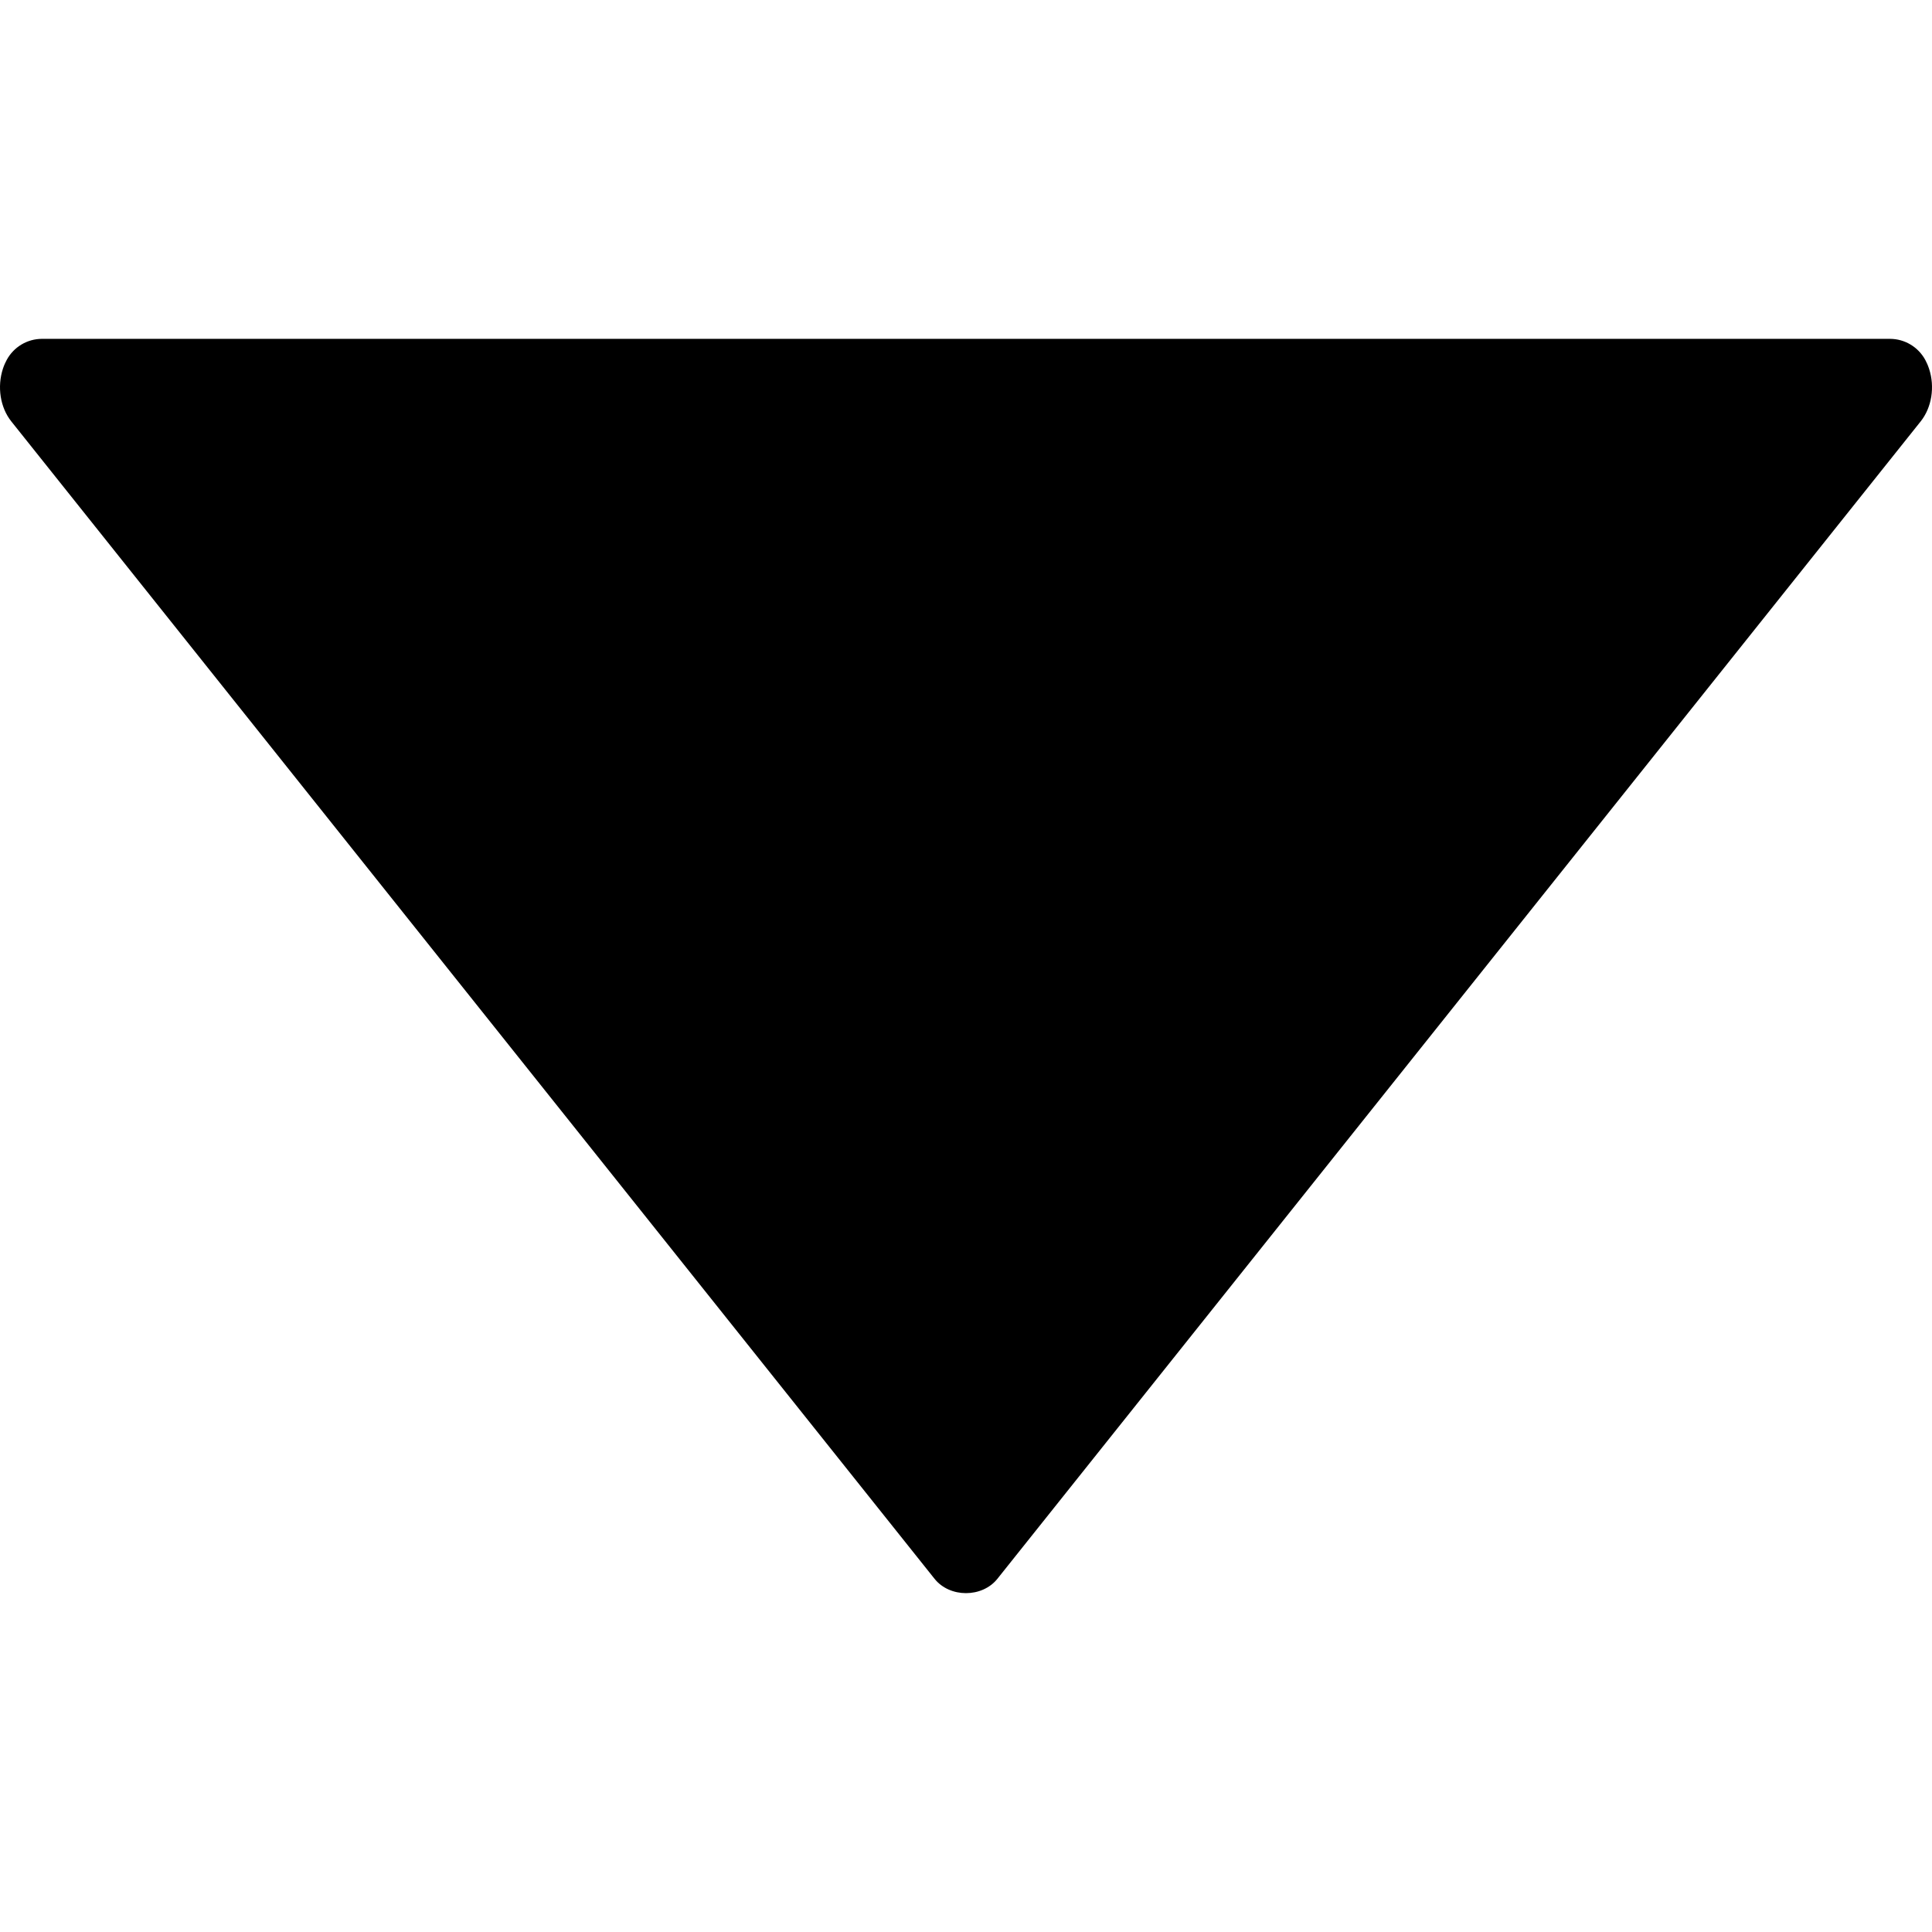
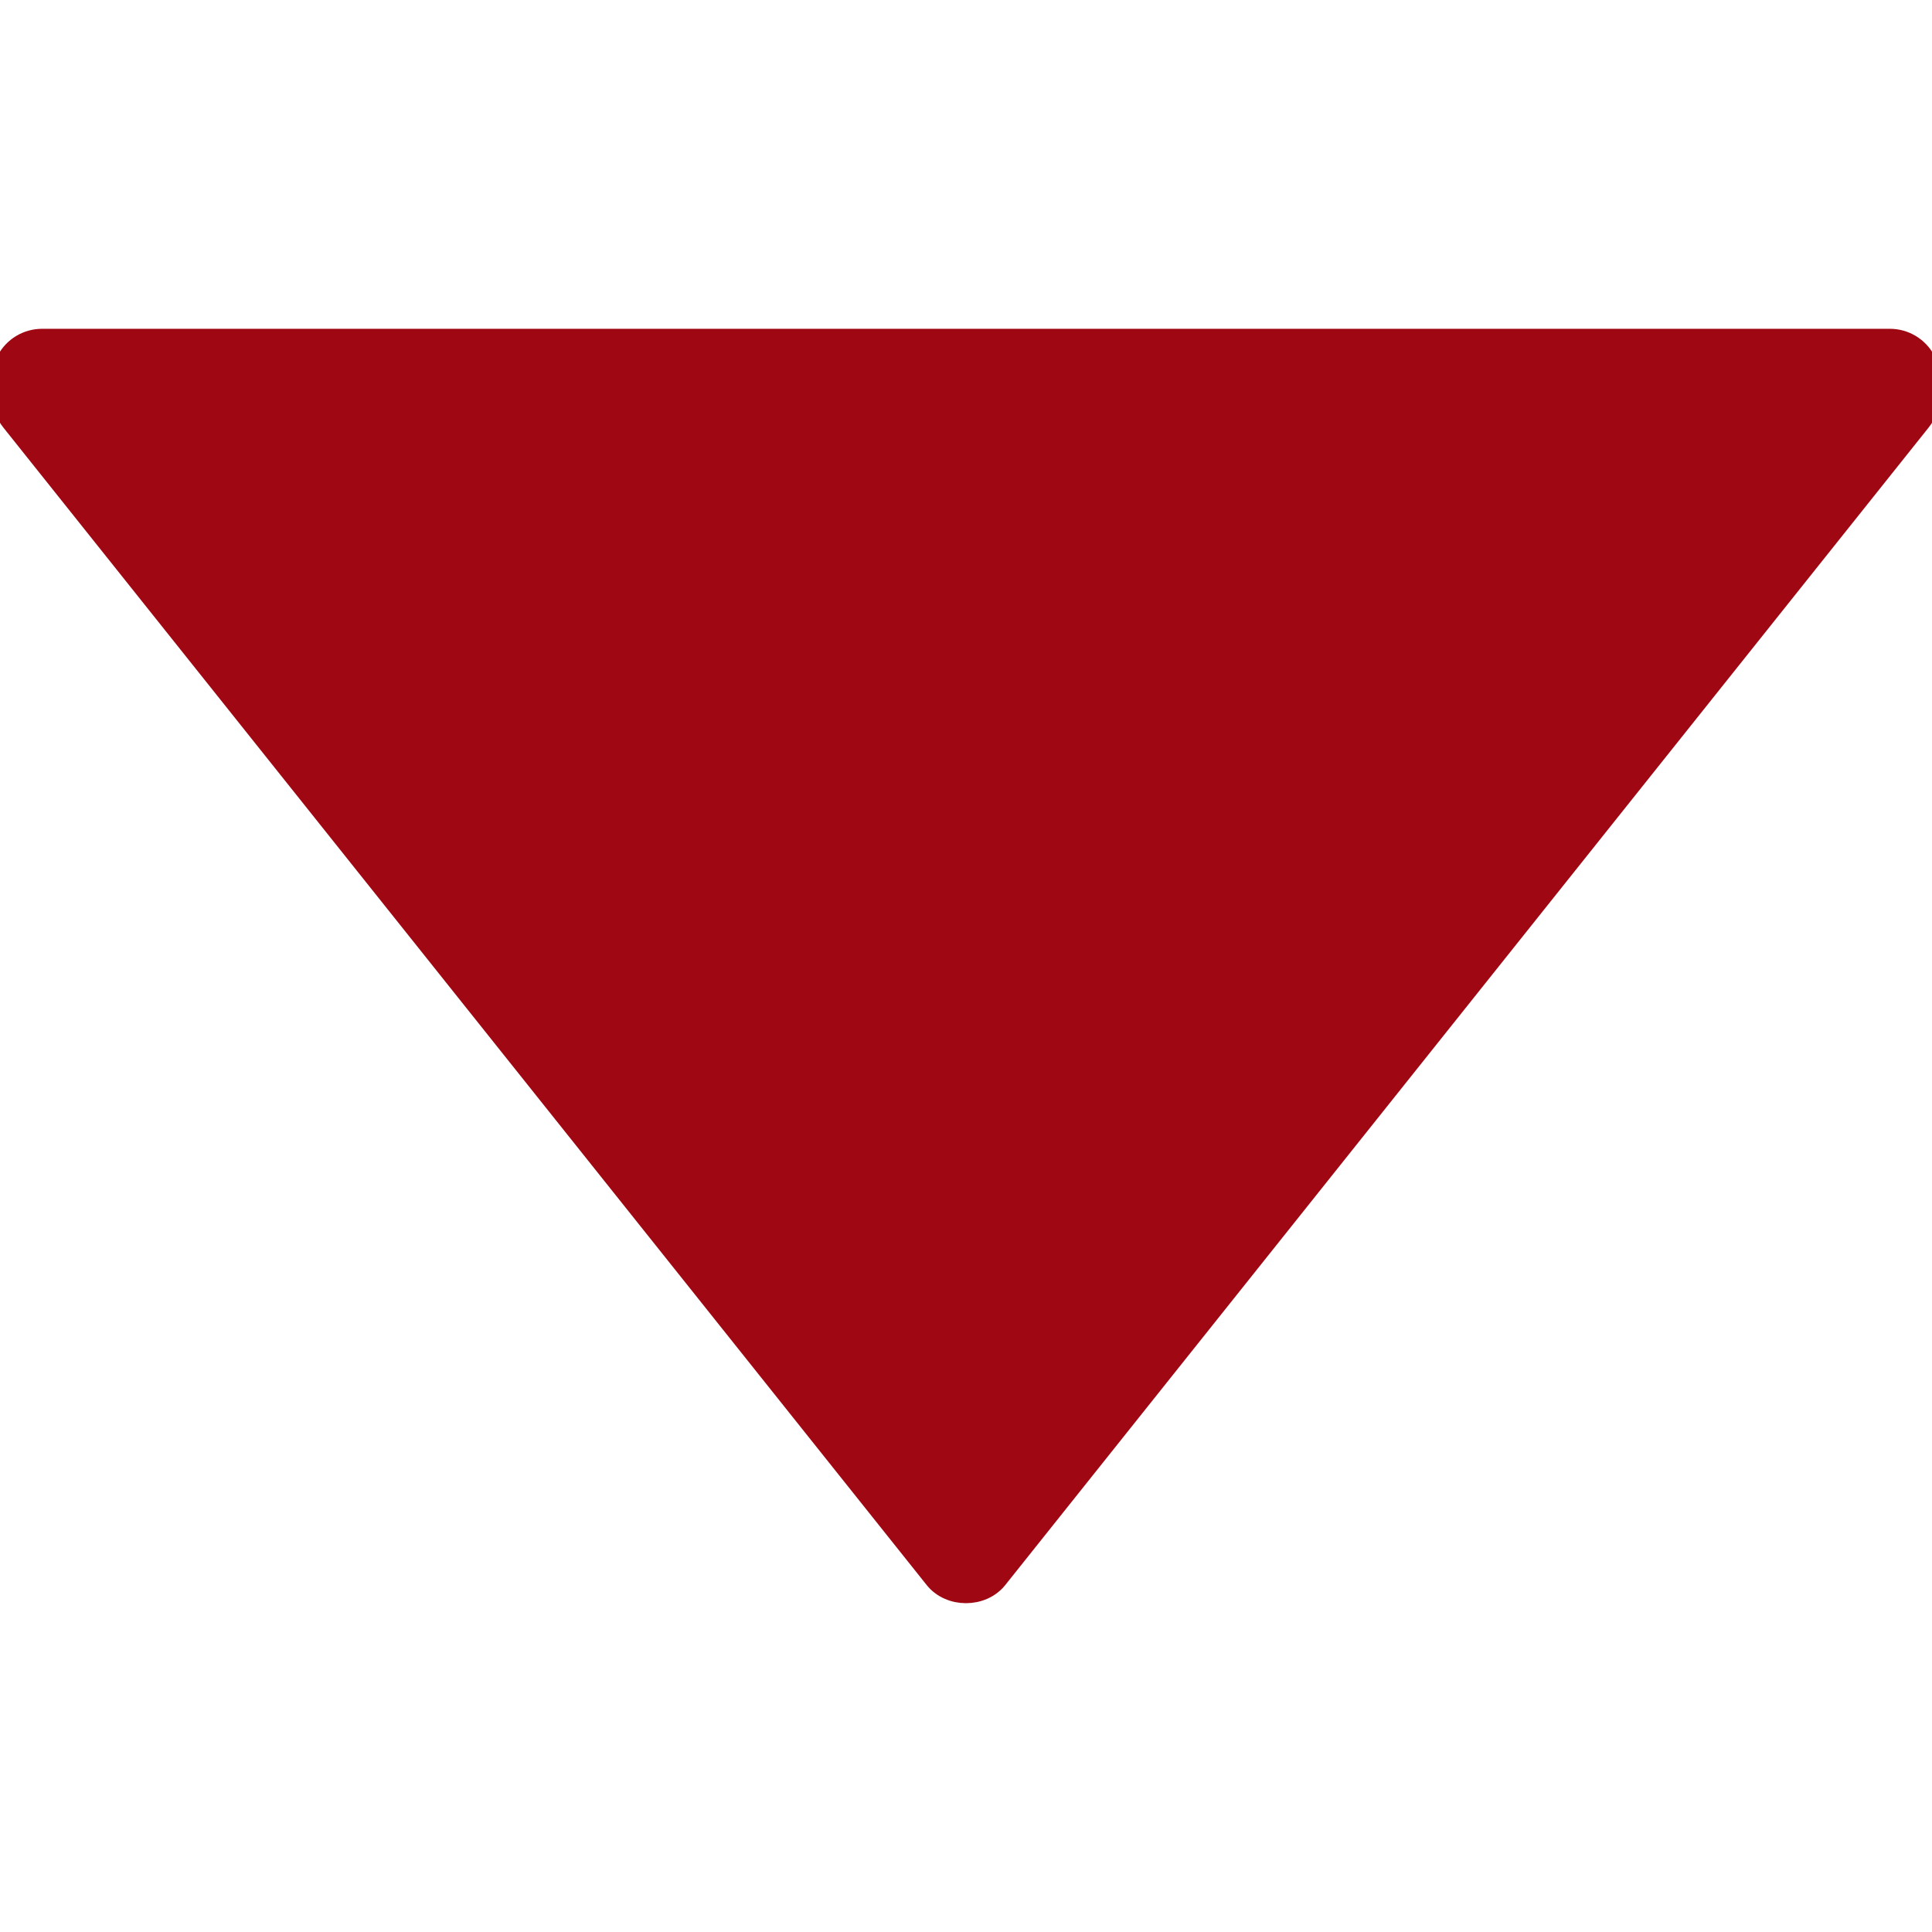
- <svg xmlns="http://www.w3.org/2000/svg" fill="#000000" version="1.1" id="Capa_1" width="800px" height="800px" viewBox="0 0 96.154 96.154" xml:space="preserve">
-   <g>
-     <path d="M0.561,20.971l45.951,57.605c0.76,0.951,2.367,0.951,3.127,0l45.956-57.609c0.547-0.689,0.709-1.716,0.414-2.61   c-0.061-0.187-0.129-0.33-0.186-0.437c-0.351-0.65-1.025-1.056-1.765-1.056H2.093c-0.736,0-1.414,0.405-1.762,1.056   c-0.059,0.109-0.127,0.253-0.184,0.426C-0.15,19.251,0.011,20.28,0.561,20.971z" />
+ <svg xmlns="http://www.w3.org/2000/svg" fill="#9f0712" version="1.1" id="Capa_1" width="800px" height="800px" viewBox="0 0 96.154 96.154" xml:space="preserve" stroke="#9f0712">
+   <g id="SVGRepo_bgCarrier" stroke-width="0" />
+   <g id="SVGRepo_tracerCarrier" stroke-linecap="round" stroke-linejoin="round" />
+   <g id="SVGRepo_iconCarrier">
+     <g>
+       <path d="M0.561,20.971l45.951,57.605c0.76,0.951,2.367,0.951,3.127,0l45.956-57.609c0.547-0.689,0.709-1.716,0.414-2.61 c-0.061-0.187-0.129-0.33-0.186-0.437c-0.351-0.65-1.025-1.056-1.765-1.056H2.093c-0.736,0-1.414,0.405-1.762,1.056 c-0.059,0.109-0.127,0.253-0.184,0.426C-0.15,19.251,0.011,20.28,0.561,20.971z" />
+     </g>
  </g>
</svg>
